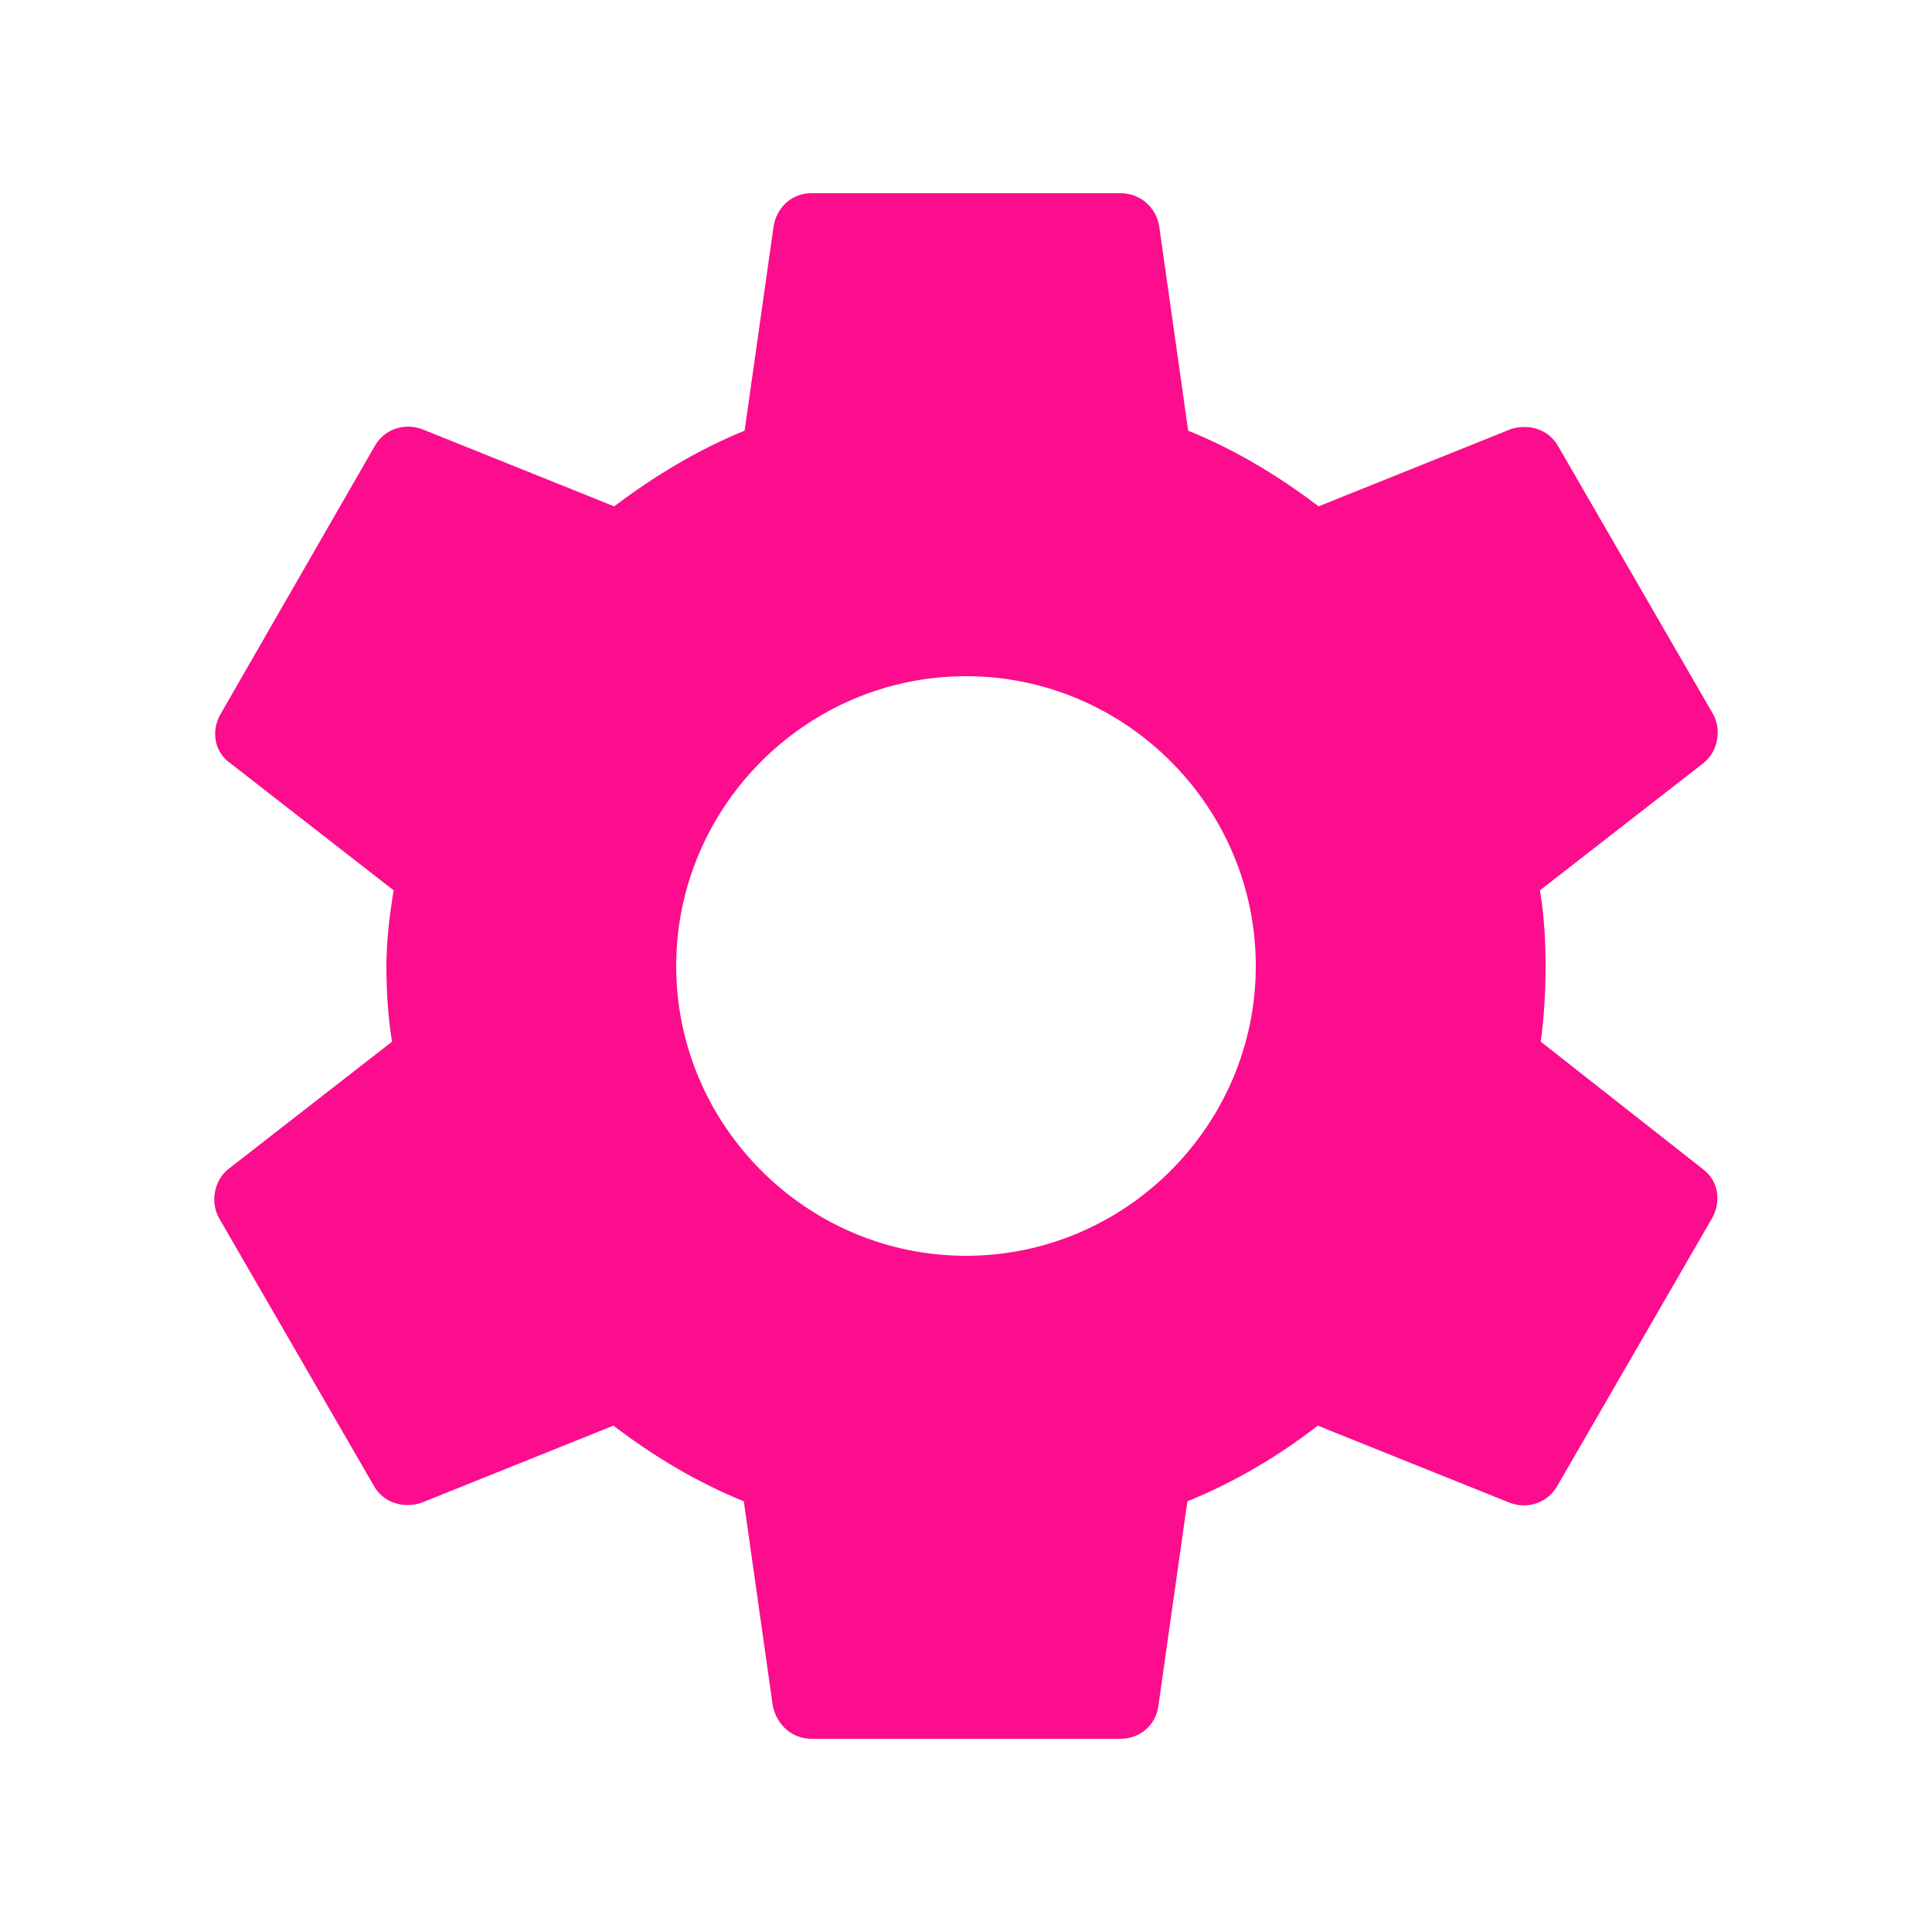
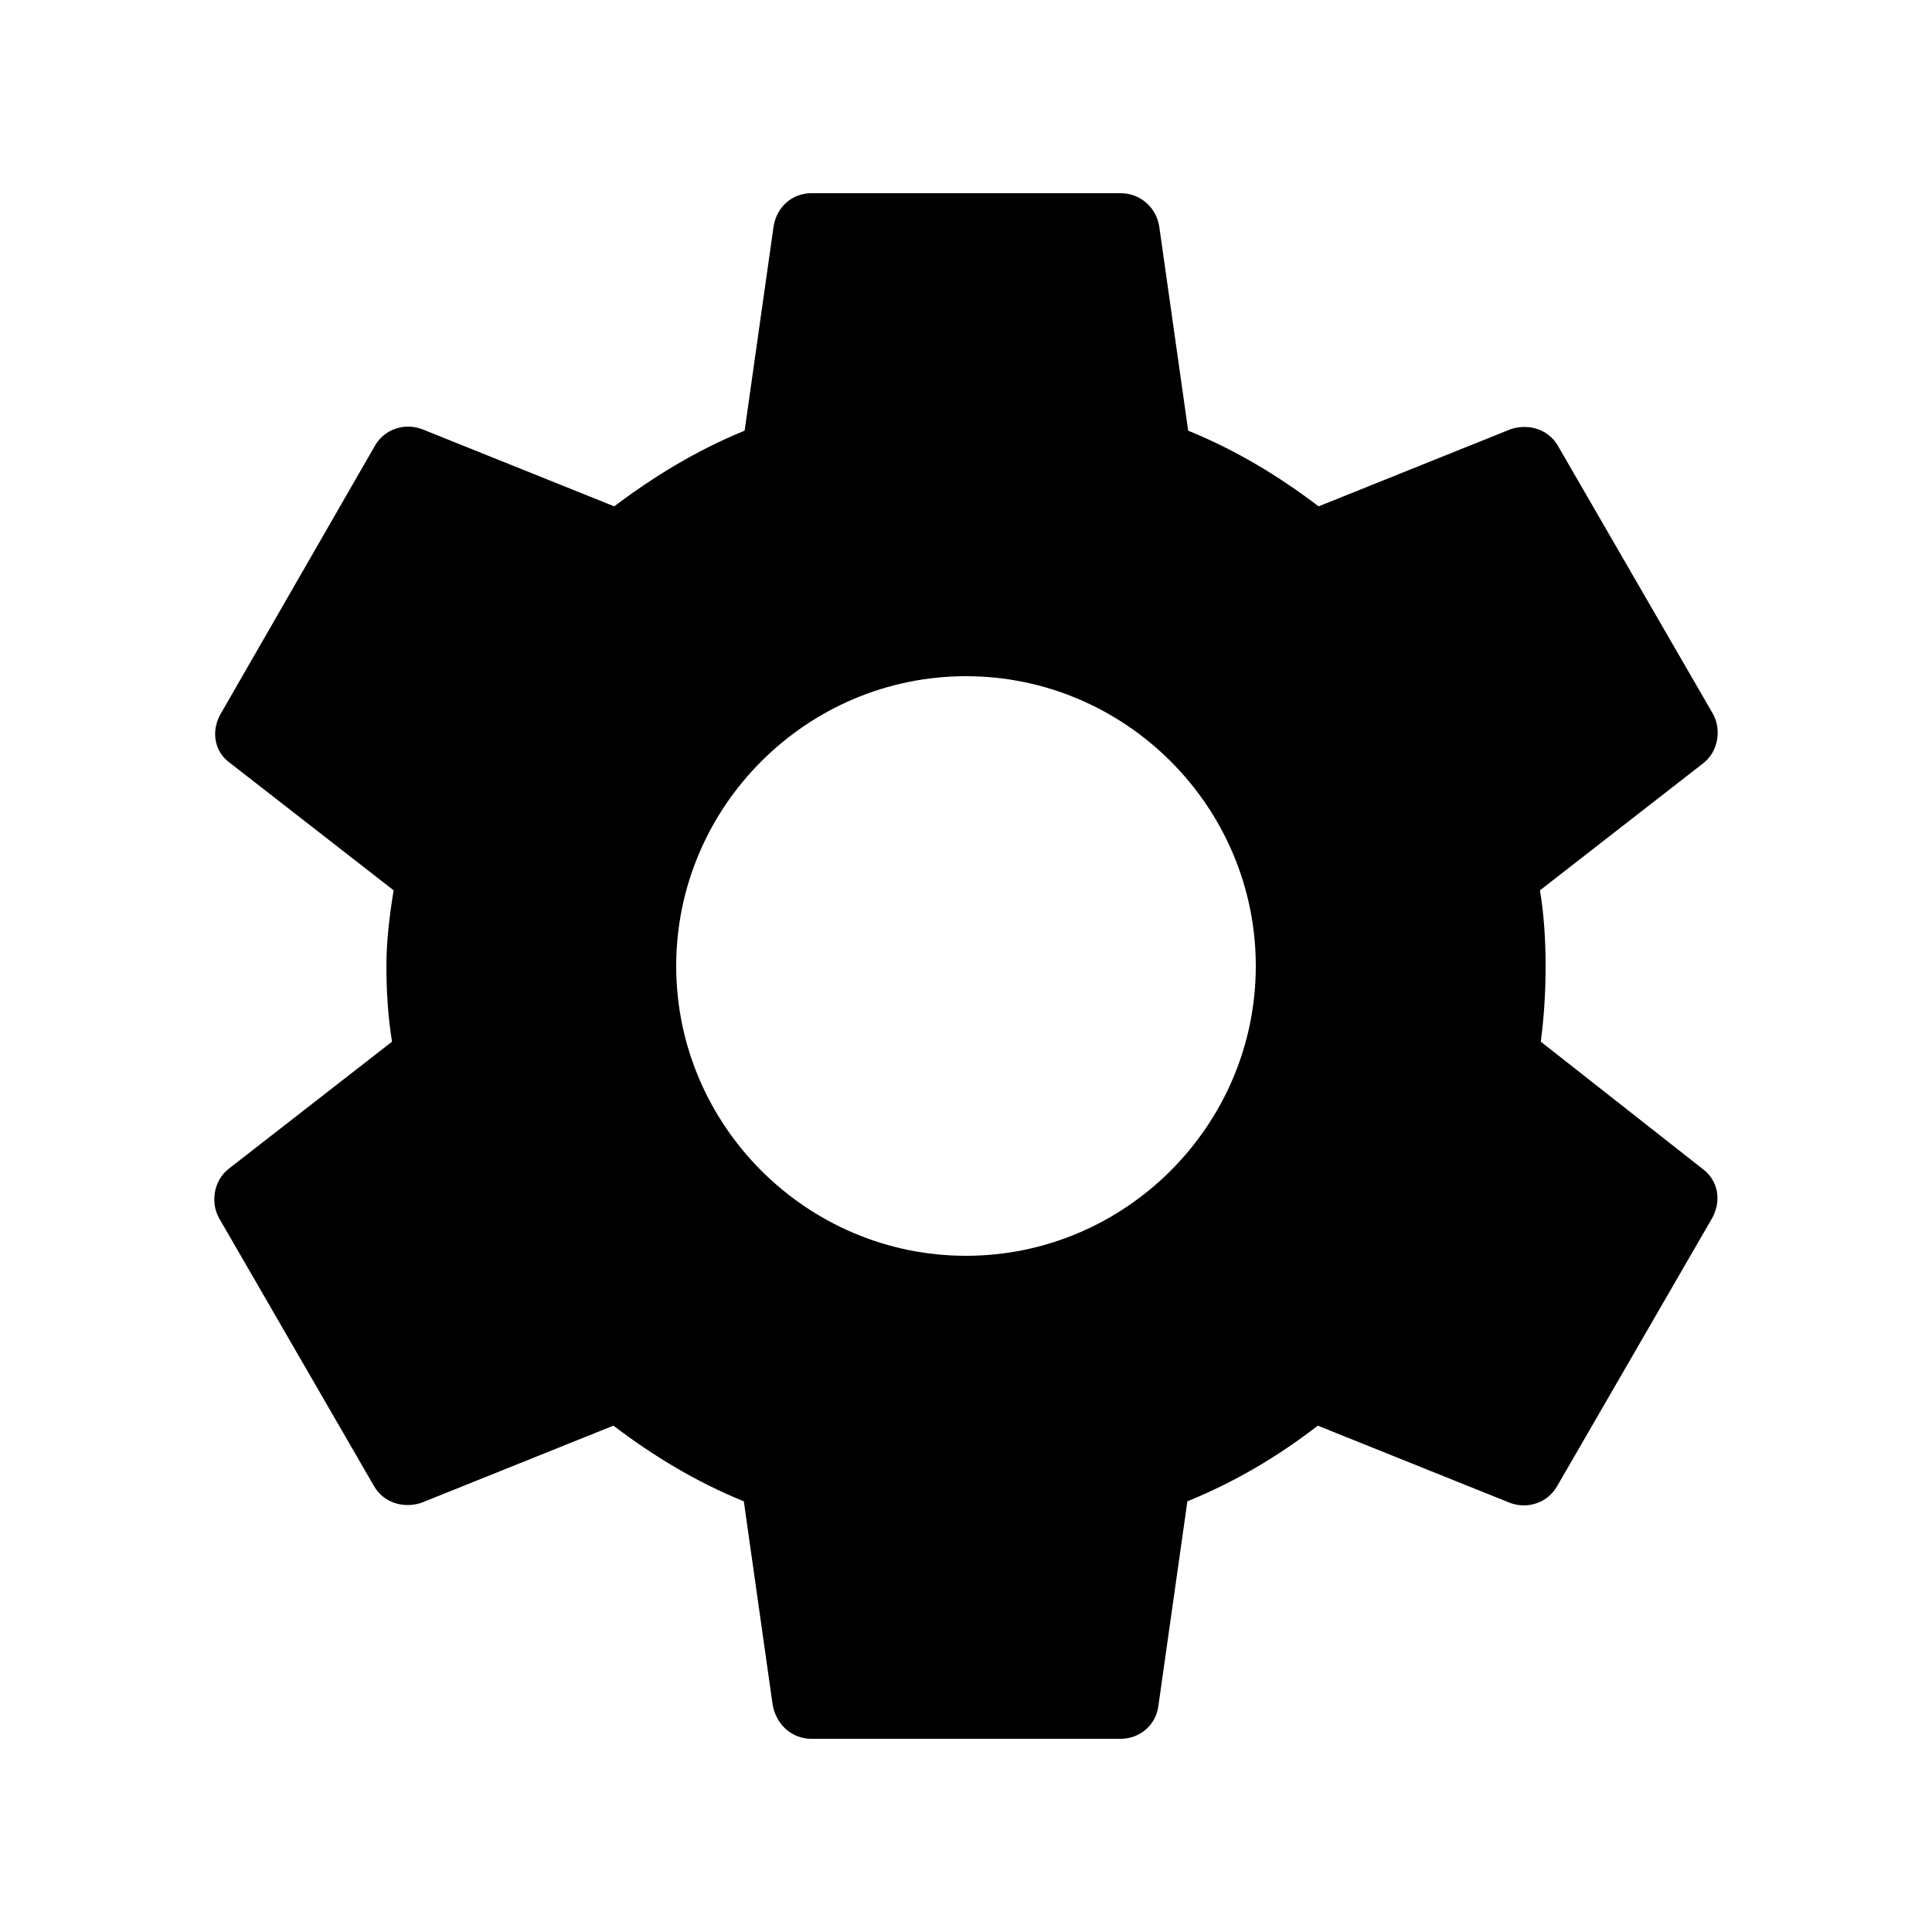
- <svg xmlns="http://www.w3.org/2000/svg" enable-background="new 0 0 24 24" height="24px" viewBox="0 0 24 24" width="24px" fill="#fb0d8d">
+ <svg xmlns="http://www.w3.org/2000/svg" enable-background="new 0 0 24 24" height="24px" viewBox="0 0 24 24" width="24px" fill="#000">
  <g>
    <path d="M0,0h24v24H0V0z" fill="none" />
    <path d="M19.14,12.94c0.04-0.3,0.06-0.61,0.06-0.94c0-0.32-0.02-0.64-0.07-0.94l2.03-1.58c0.18-0.14,0.23-0.41,0.12-0.61 l-1.92-3.32c-0.12-0.22-0.37-0.29-0.59-0.22l-2.39,0.96c-0.5-0.38-1.03-0.7-1.62-0.94L14.4,2.81c-0.04-0.24-0.24-0.41-0.48-0.41 h-3.84c-0.24,0-0.43,0.17-0.47,0.41L9.25,5.35C8.66,5.59,8.12,5.92,7.63,6.29L5.24,5.33c-0.22-0.08-0.47,0-0.59,0.22L2.74,8.87 C2.62,9.08,2.66,9.34,2.86,9.48l2.03,1.58C4.84,11.36,4.8,11.69,4.8,12s0.02,0.64,0.07,0.94l-2.03,1.58 c-0.18,0.14-0.23,0.41-0.12,0.61l1.92,3.32c0.12,0.22,0.37,0.29,0.59,0.22l2.39-0.96c0.5,0.38,1.03,0.7,1.62,0.94l0.36,2.54 c0.05,0.24,0.24,0.41,0.48,0.41h3.84c0.24,0,0.44-0.17,0.47-0.41l0.36-2.54c0.59-0.24,1.13-0.56,1.62-0.94l2.39,0.96 c0.22,0.08,0.47,0,0.59-0.22l1.92-3.32c0.12-0.22,0.07-0.47-0.12-0.61L19.14,12.94z M12,15.6c-1.98,0-3.6-1.62-3.6-3.6 s1.62-3.6,3.6-3.6s3.6,1.62,3.6,3.6S13.98,15.6,12,15.6z" />
  </g>
</svg>
